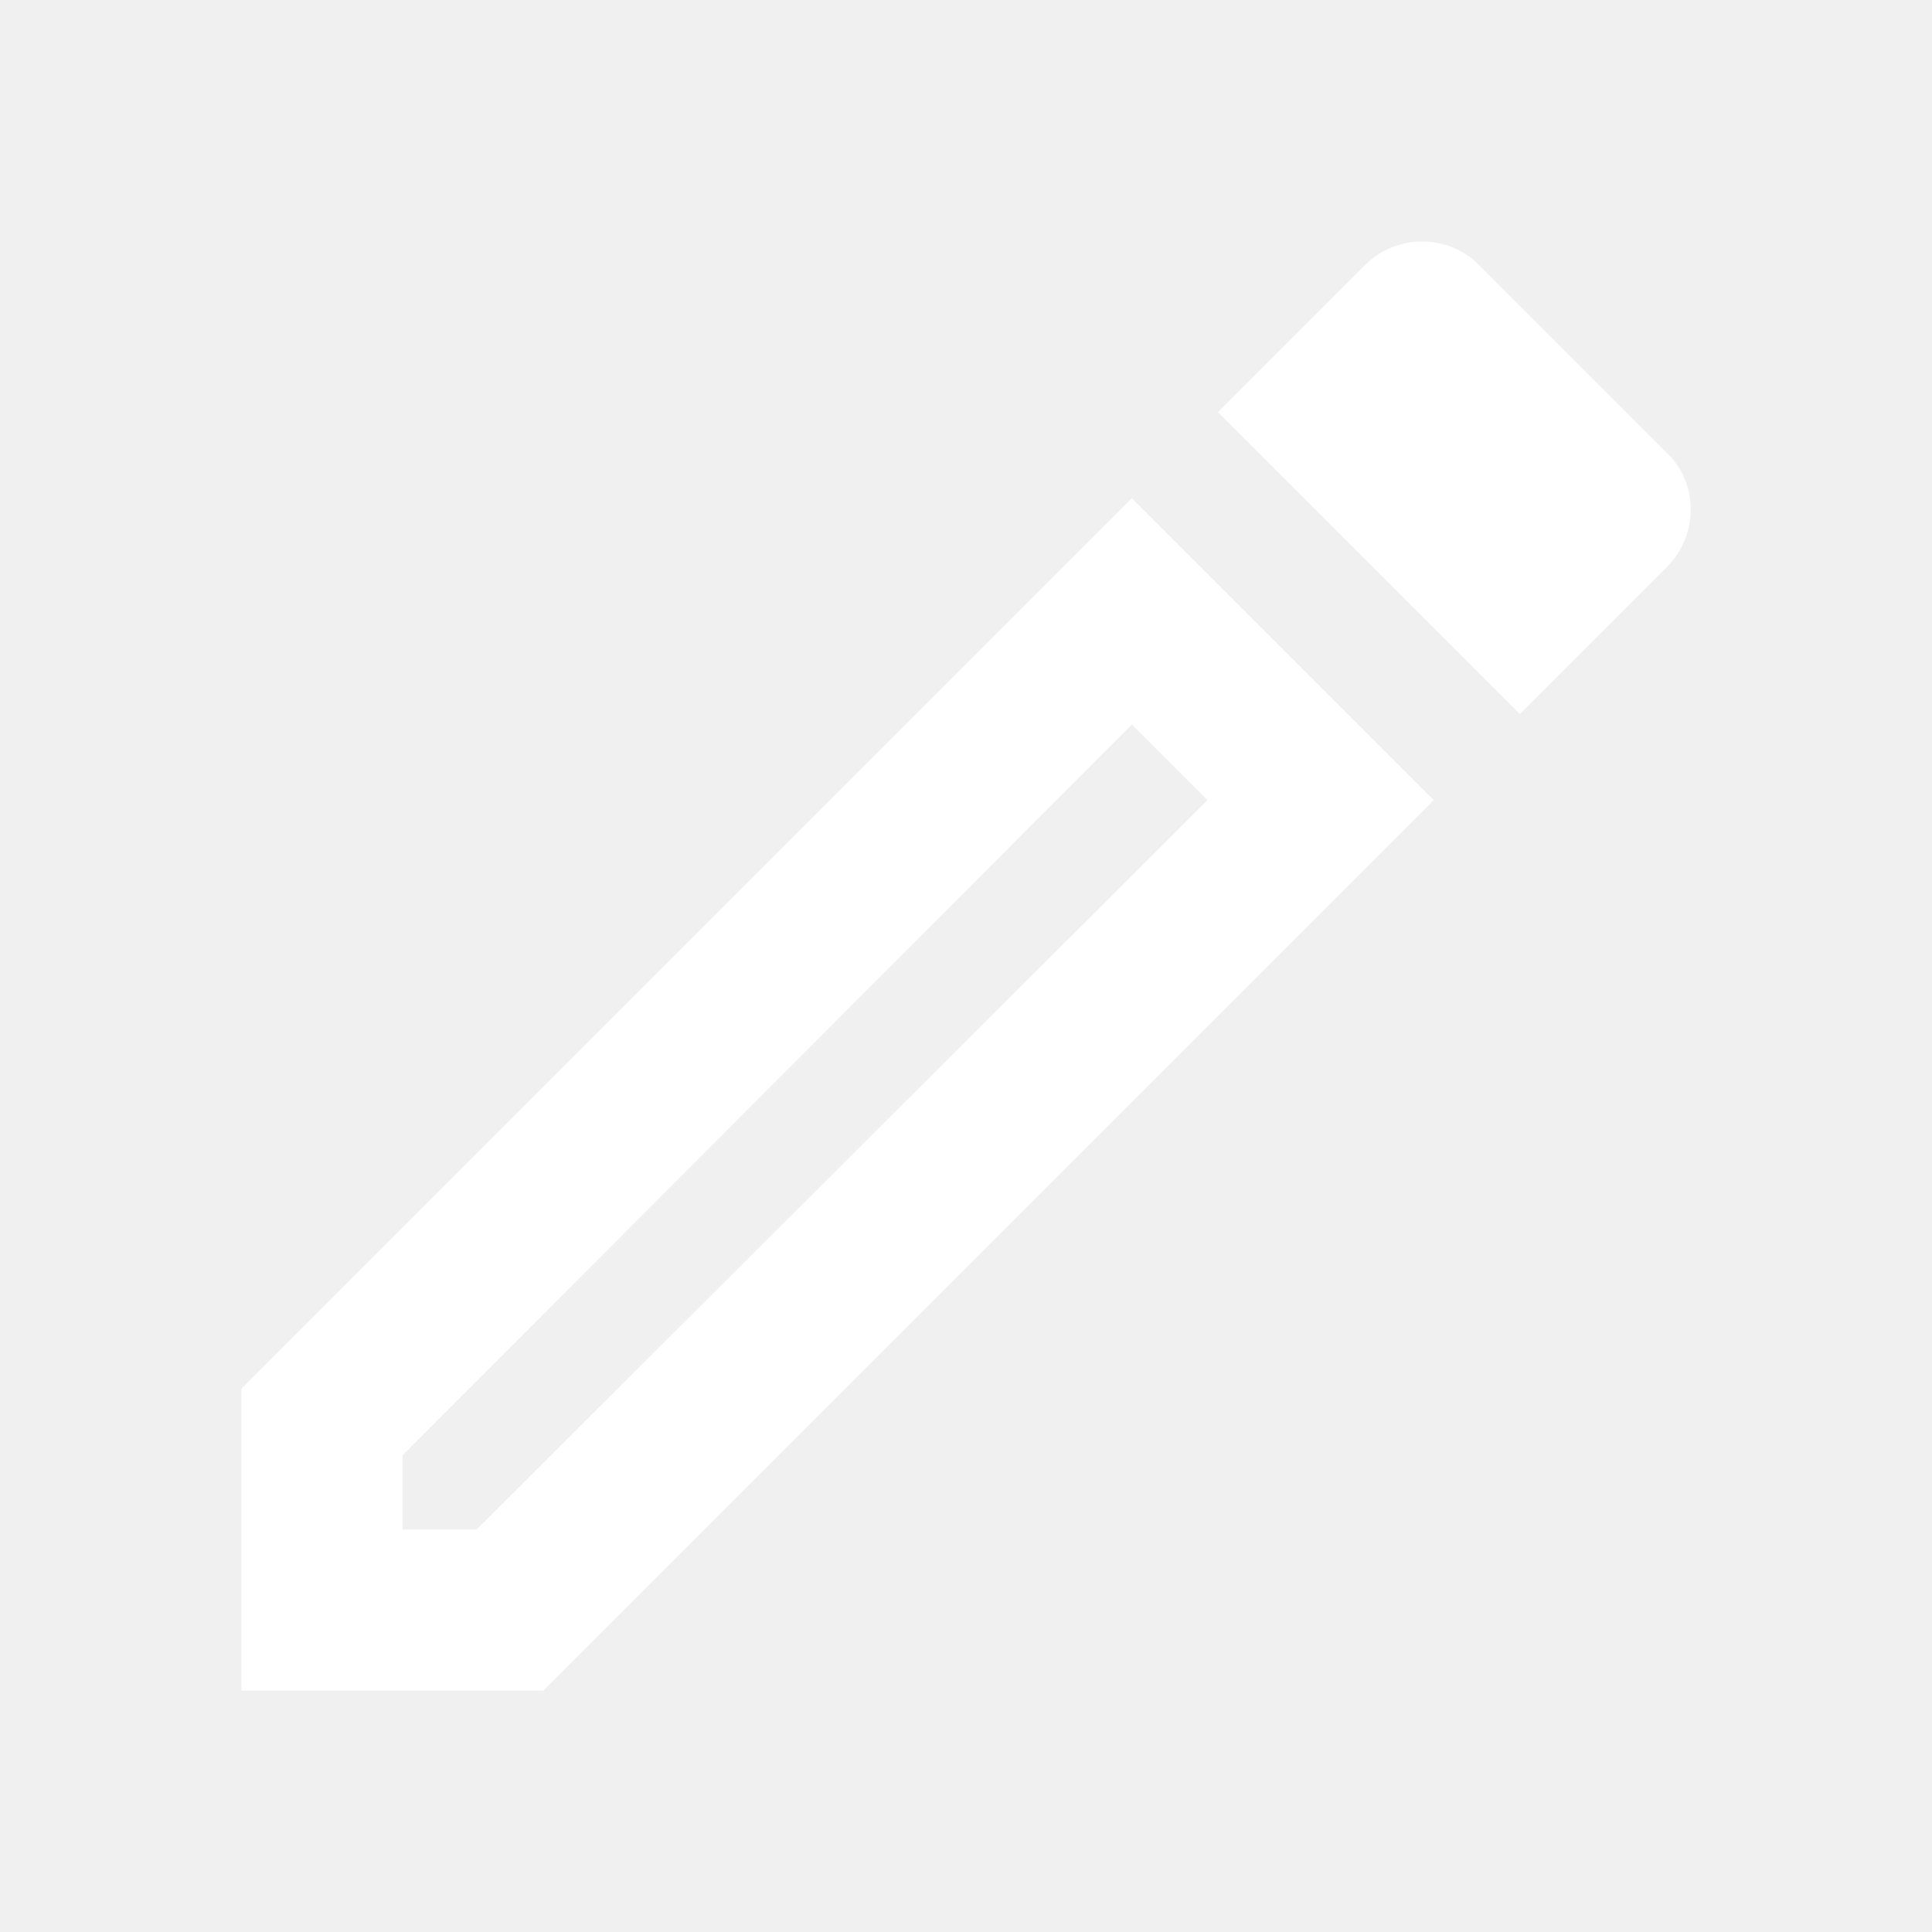
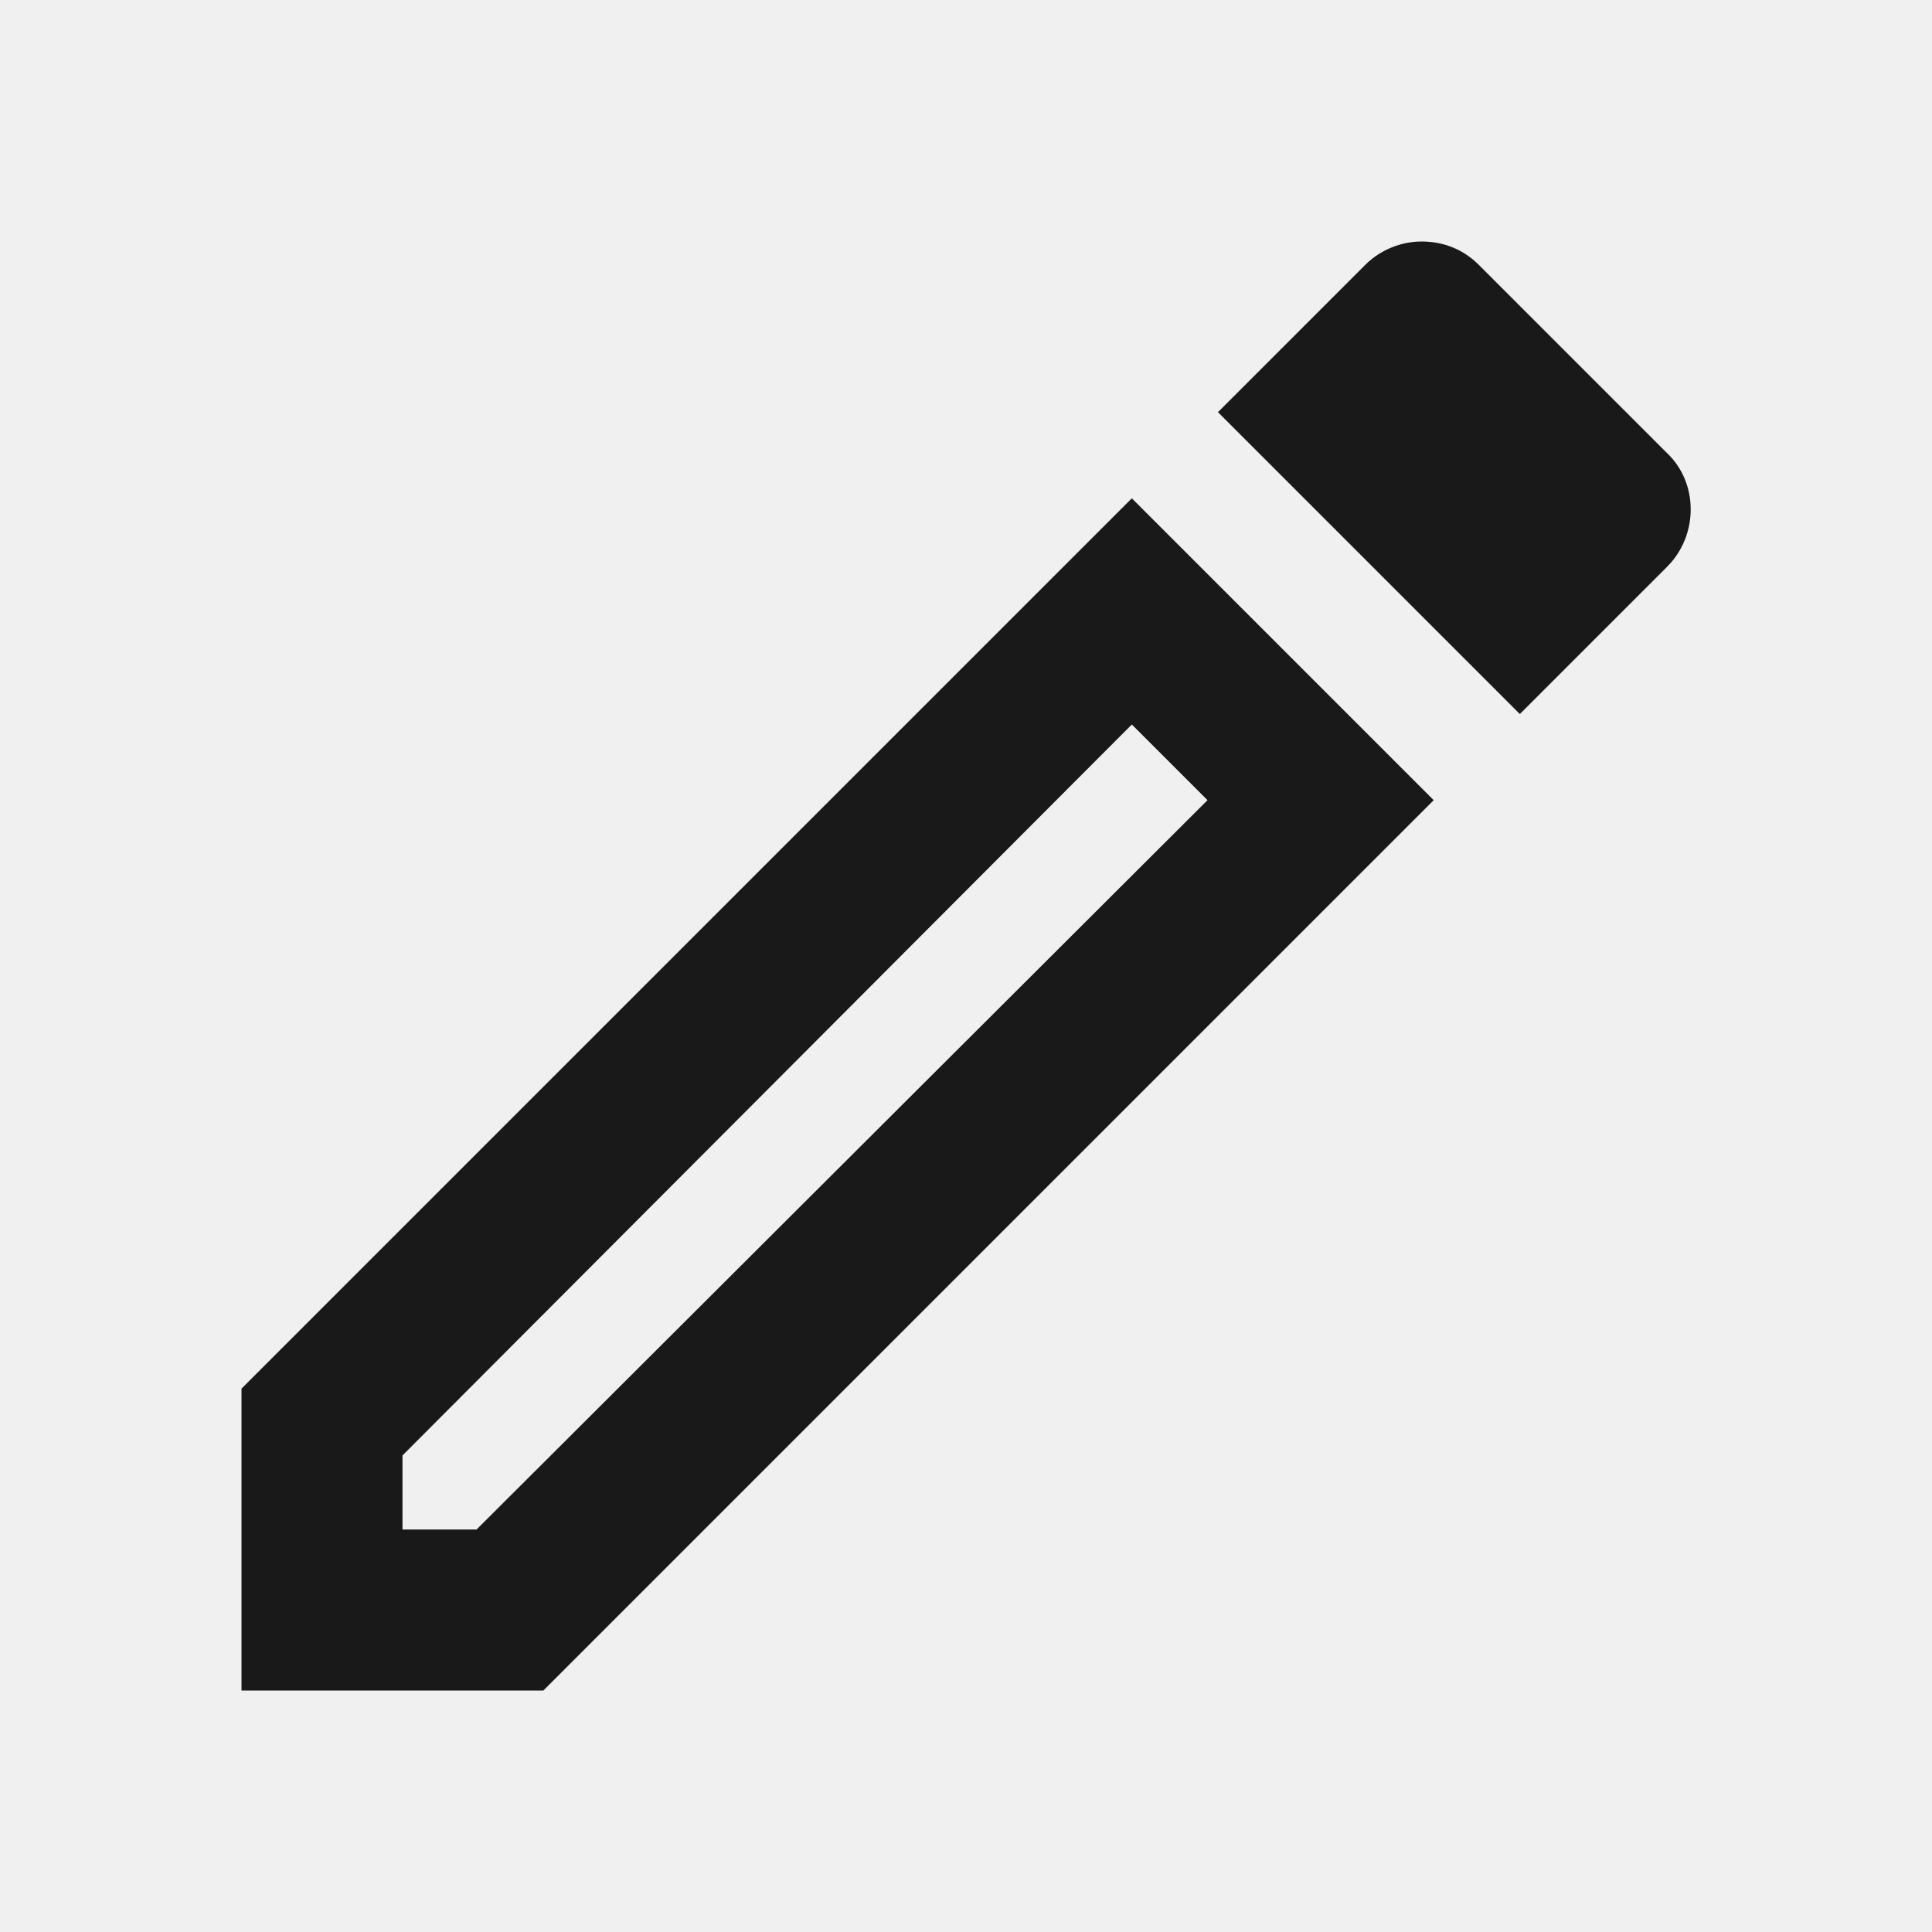
<svg xmlns="http://www.w3.org/2000/svg" viewBox="0 0 24 24">
-   <path fill="#FFFFFF" d="M14.06,9L15,9.94L5.92,19H5V18.08L14.06,9M17.66,3C17.41,3 17.15,3.1 16.96,3.29L15.13,5.12L18.88,8.87L20.71,7.04C21.1,6.65 21.1,6 20.71,5.63L18.37,3.29C18.17,3.09 17.92,3 17.66,3M14.06,6.19L3,17.25V21H6.75L17.81,9.94L14.06,6.19Z" />
+   <path fill="#191919" d="M14.06,9L15,9.94L5.92,19H5V18.08L14.06,9M17.66,3C17.41,3 17.15,3.1 16.96,3.29L15.13,5.12L18.88,8.87L20.71,7.04C21.1,6.65 21.1,6 20.71,5.63L18.37,3.29C18.17,3.09 17.92,3 17.66,3M14.06,6.19L3,17.25V21H6.75L17.81,9.94L14.06,6.19Z" />
</svg>
